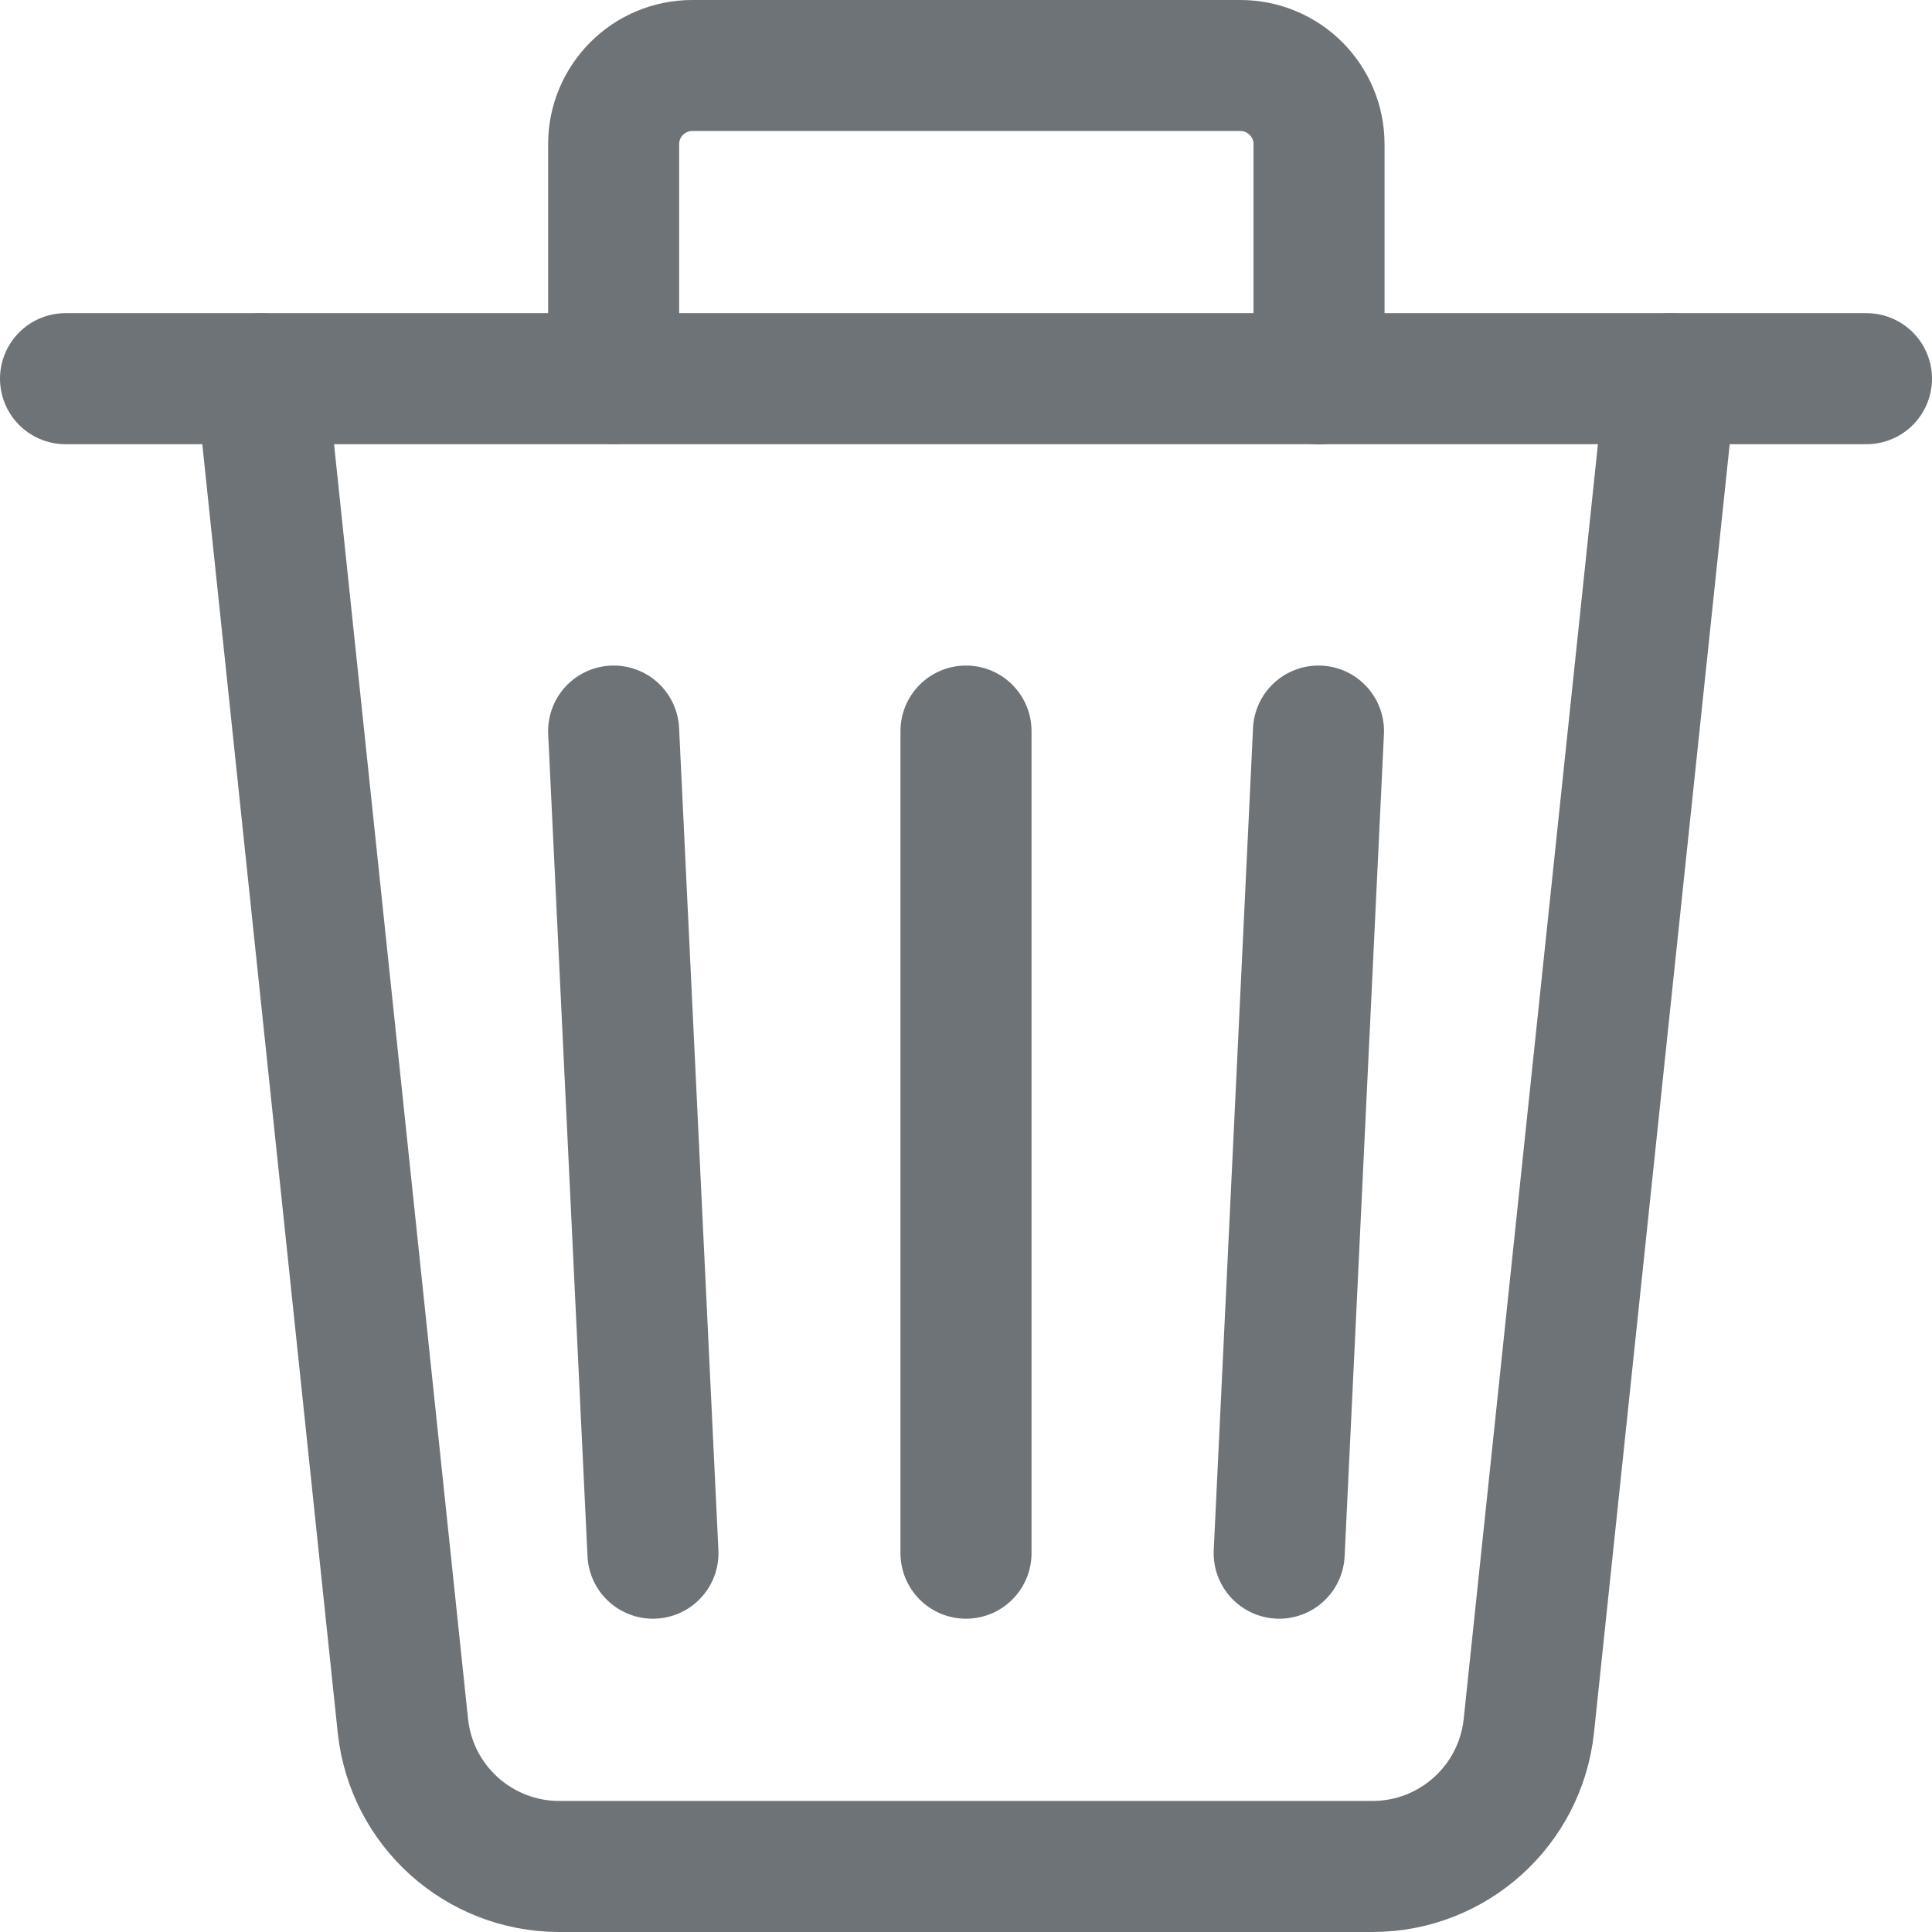
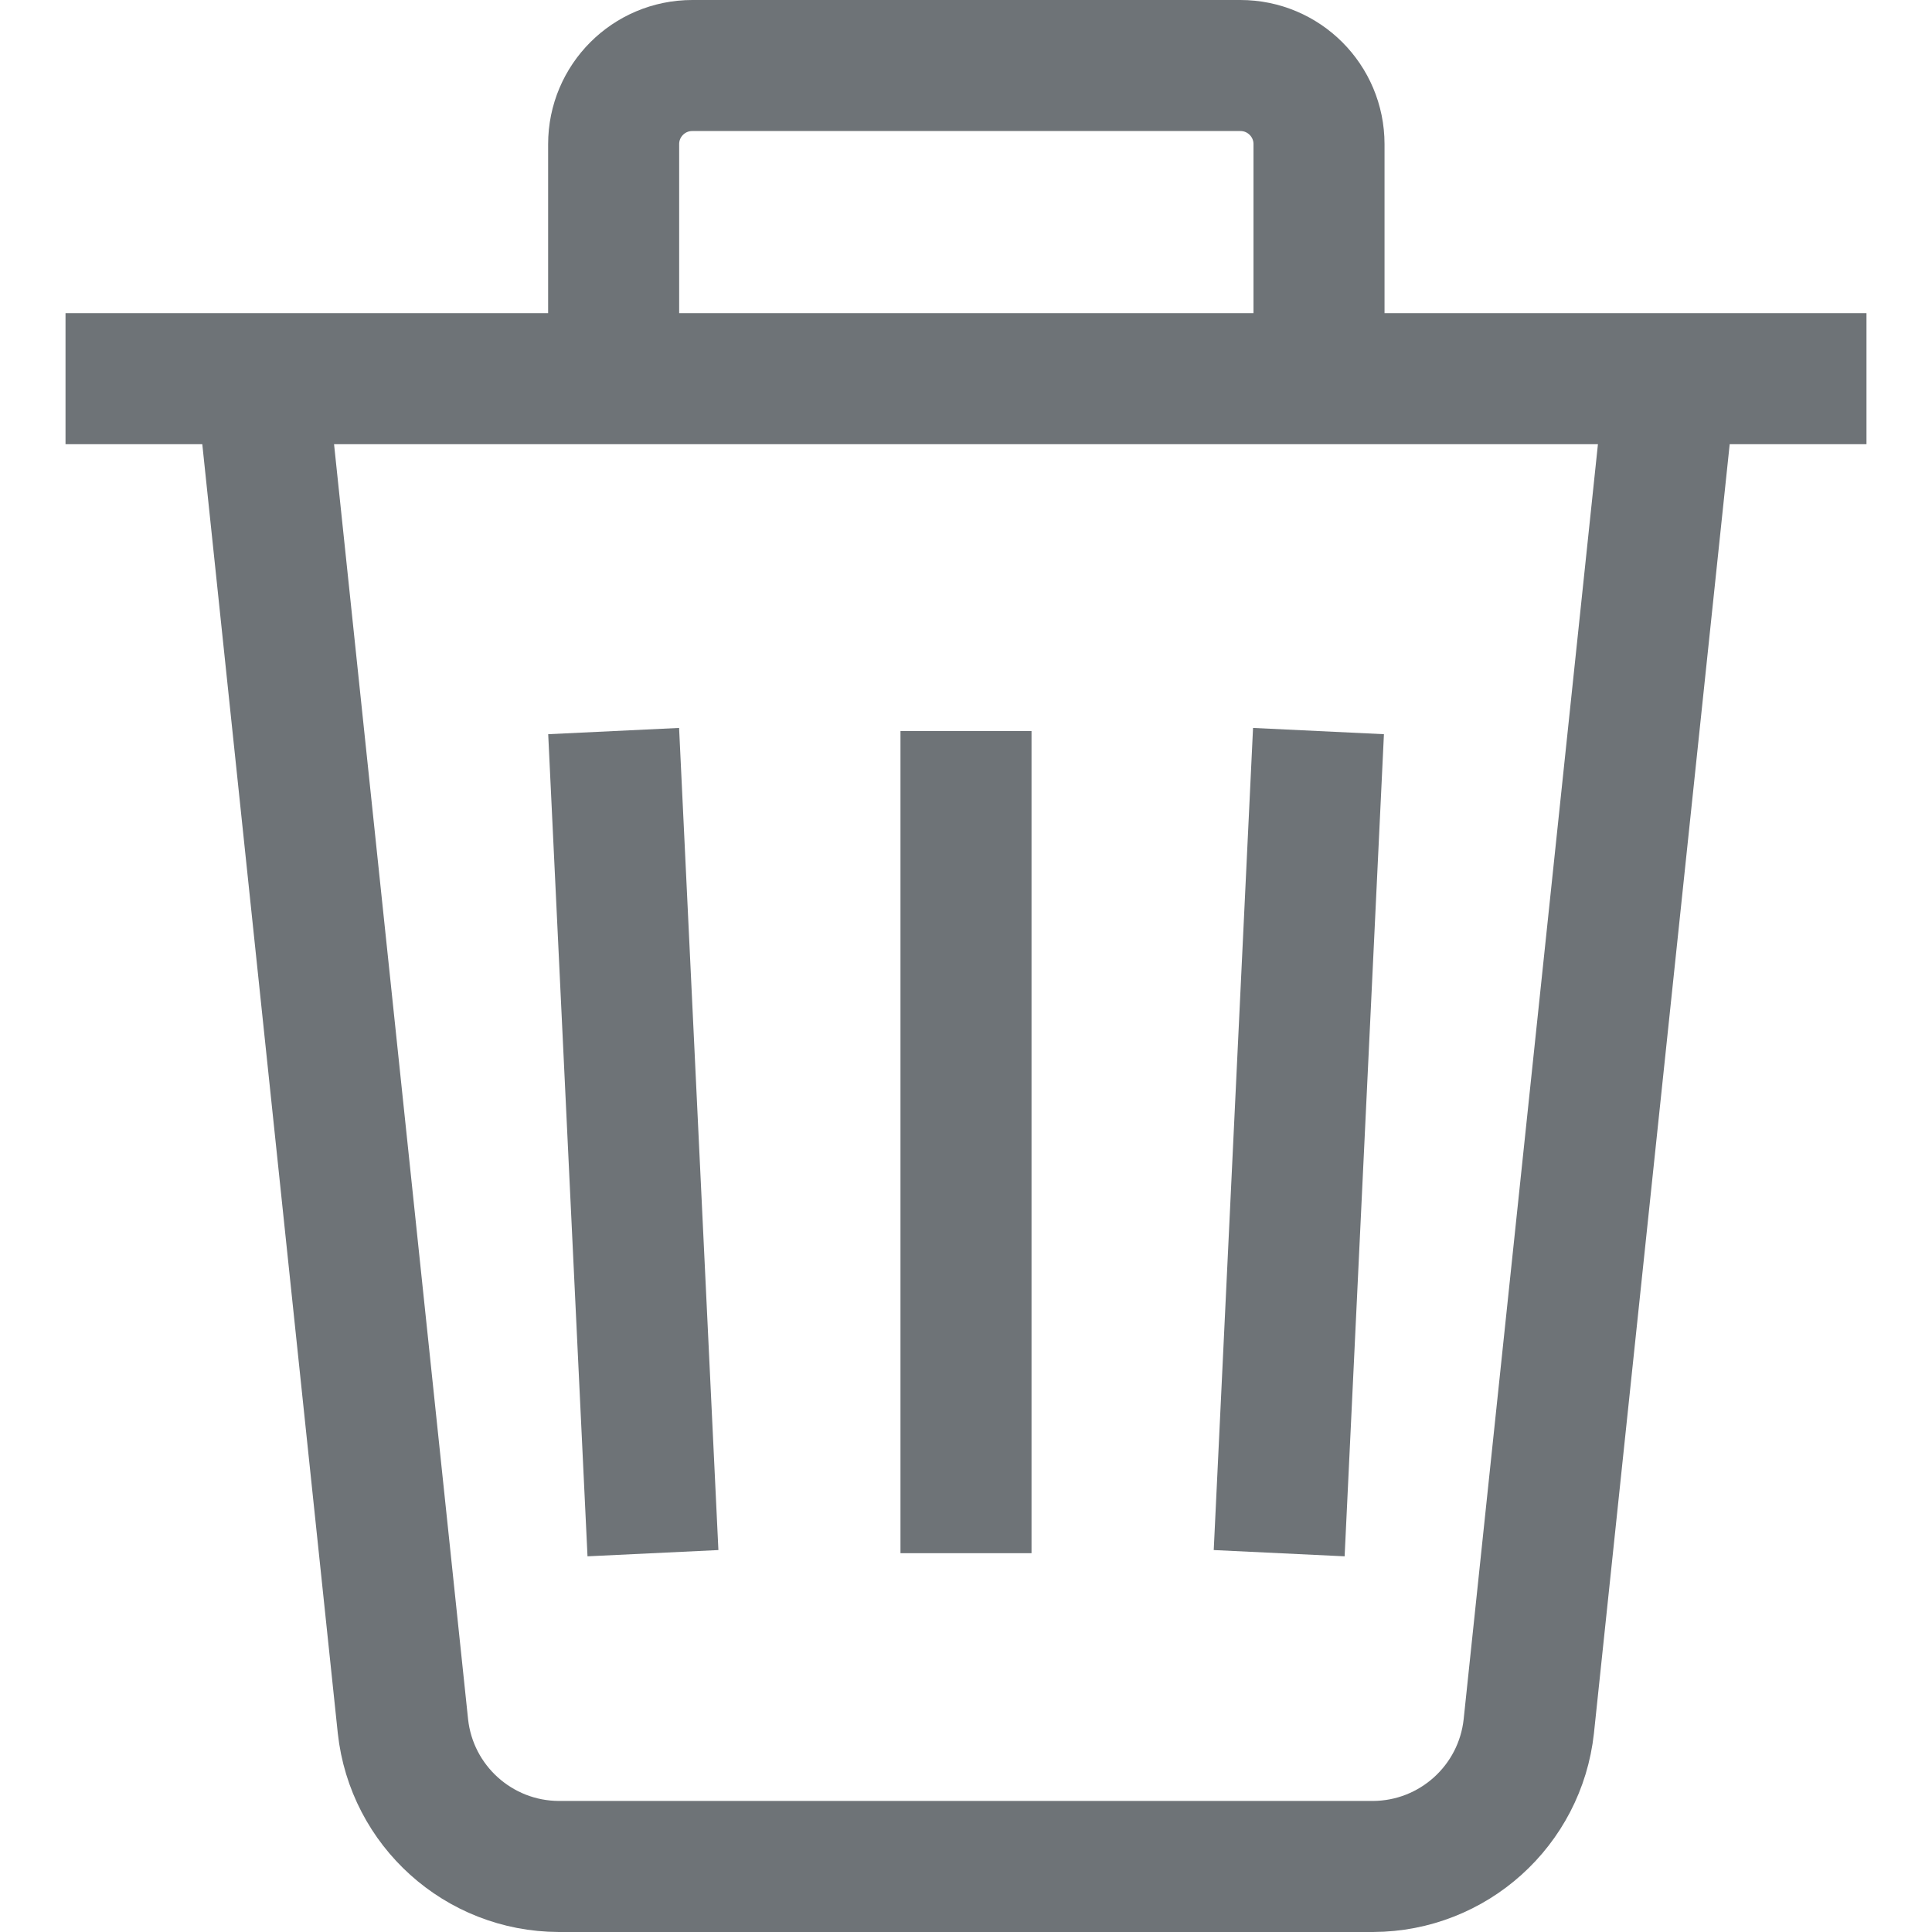
<svg xmlns="http://www.w3.org/2000/svg" width="14.744" height="14.744" viewBox="0 0 14.744 14.744">
  <g id="icon-trash" transform="translate(0.5 0.5)">
-     <path id="Shape_1765" data-name="Shape 1765" d="M291.756,3298.5l-1.083,10.284a1.2,1.2,0,0,1-1.188,1.07h-6.215a1.2,1.2,0,0,1-1.189-1.07L281,3298.5" transform="translate(-279.506 -3296.11)" fill="none" stroke="#6e7377" stroke-linecap="round" stroke-linejoin="round" stroke-width="1" />
-     <path id="Shape_1766" data-name="Shape 1766" d="M278.5,3298.5h13.744" transform="translate(-278.5 -3296.11)" fill="none" stroke="#6e7377" stroke-linecap="round" stroke-linejoin="round" stroke-width="1" />
-     <path id="Shape_1767" data-name="Shape 1767" d="M285.5,3296.89V3295.1a.6.6,0,0,1,.6-.6h4.183a.6.6,0,0,1,.6.6v1.792" transform="translate(-281.317 -3294.5)" fill="none" stroke="#6e7377" stroke-linecap="round" stroke-linejoin="round" stroke-width="1" />
-     <path id="Shape_1768" data-name="Shape 1768" d="M290,3303v6.274" transform="translate(-283.128 -3297.921)" fill="none" stroke="#6e7377" stroke-linecap="round" stroke-linejoin="round" stroke-width="1" />
-     <path id="Shape_1769" data-name="Shape 1769" d="M294.3,3303l-.3,6.274" transform="translate(-284.738 -3297.921)" fill="none" stroke="#6e7377" stroke-linecap="round" stroke-linejoin="round" stroke-width="1" />
-     <path id="Shape_1770" data-name="Shape 1770" d="M285.5,3303l.3,6.274" transform="translate(-281.317 -3297.921)" fill="none" stroke="#6e7377" stroke-linecap="round" stroke-linejoin="round" stroke-width="1" />
+     <path id="Shape_1765" data-name="Shape 1765" d="M291.756,3298.5l-1.083,10.284a1.2,1.2,0,0,1-1.188,1.07h-6.215a1.2,1.2,0,0,1-1.189-1.07L281,3298.5" transform="translate(-279.506 -3296.11)" fill="none" stroke="#6e7377" strokeLinecap="round" strokeLinejoin="round" strokeWidth="1" />
+     <path id="Shape_1766" data-name="Shape 1766" d="M278.5,3298.5h13.744" transform="translate(-278.5 -3296.11)" fill="none" stroke="#6e7377" strokeLinecap="round" strokeLinejoin="round" strokeWidth="1" />
+     <path id="Shape_1767" data-name="Shape 1767" d="M285.5,3296.89V3295.1a.6.6,0,0,1,.6-.6h4.183a.6.6,0,0,1,.6.6v1.792" transform="translate(-281.317 -3294.5)" fill="none" stroke="#6e7377" strokeLinecap="round" strokeLinejoin="round" strokeWidth="1" />
+     <path id="Shape_1768" data-name="Shape 1768" d="M290,3303v6.274" transform="translate(-283.128 -3297.921)" fill="none" stroke="#6e7377" strokeLinecap="round" strokeLinejoin="round" strokeWidth="1" />
+     <path id="Shape_1769" data-name="Shape 1769" d="M294.3,3303l-.3,6.274" transform="translate(-284.738 -3297.921)" fill="none" stroke="#6e7377" strokeLinecap="round" strokeLinejoin="round" strokeWidth="1" />
+     <path id="Shape_1770" data-name="Shape 1770" d="M285.5,3303l.3,6.274" transform="translate(-281.317 -3297.921)" fill="none" stroke="#6e7377" strokeLinecap="round" strokeLinejoin="round" strokeWidth="1" />
  </g>
</svg>
